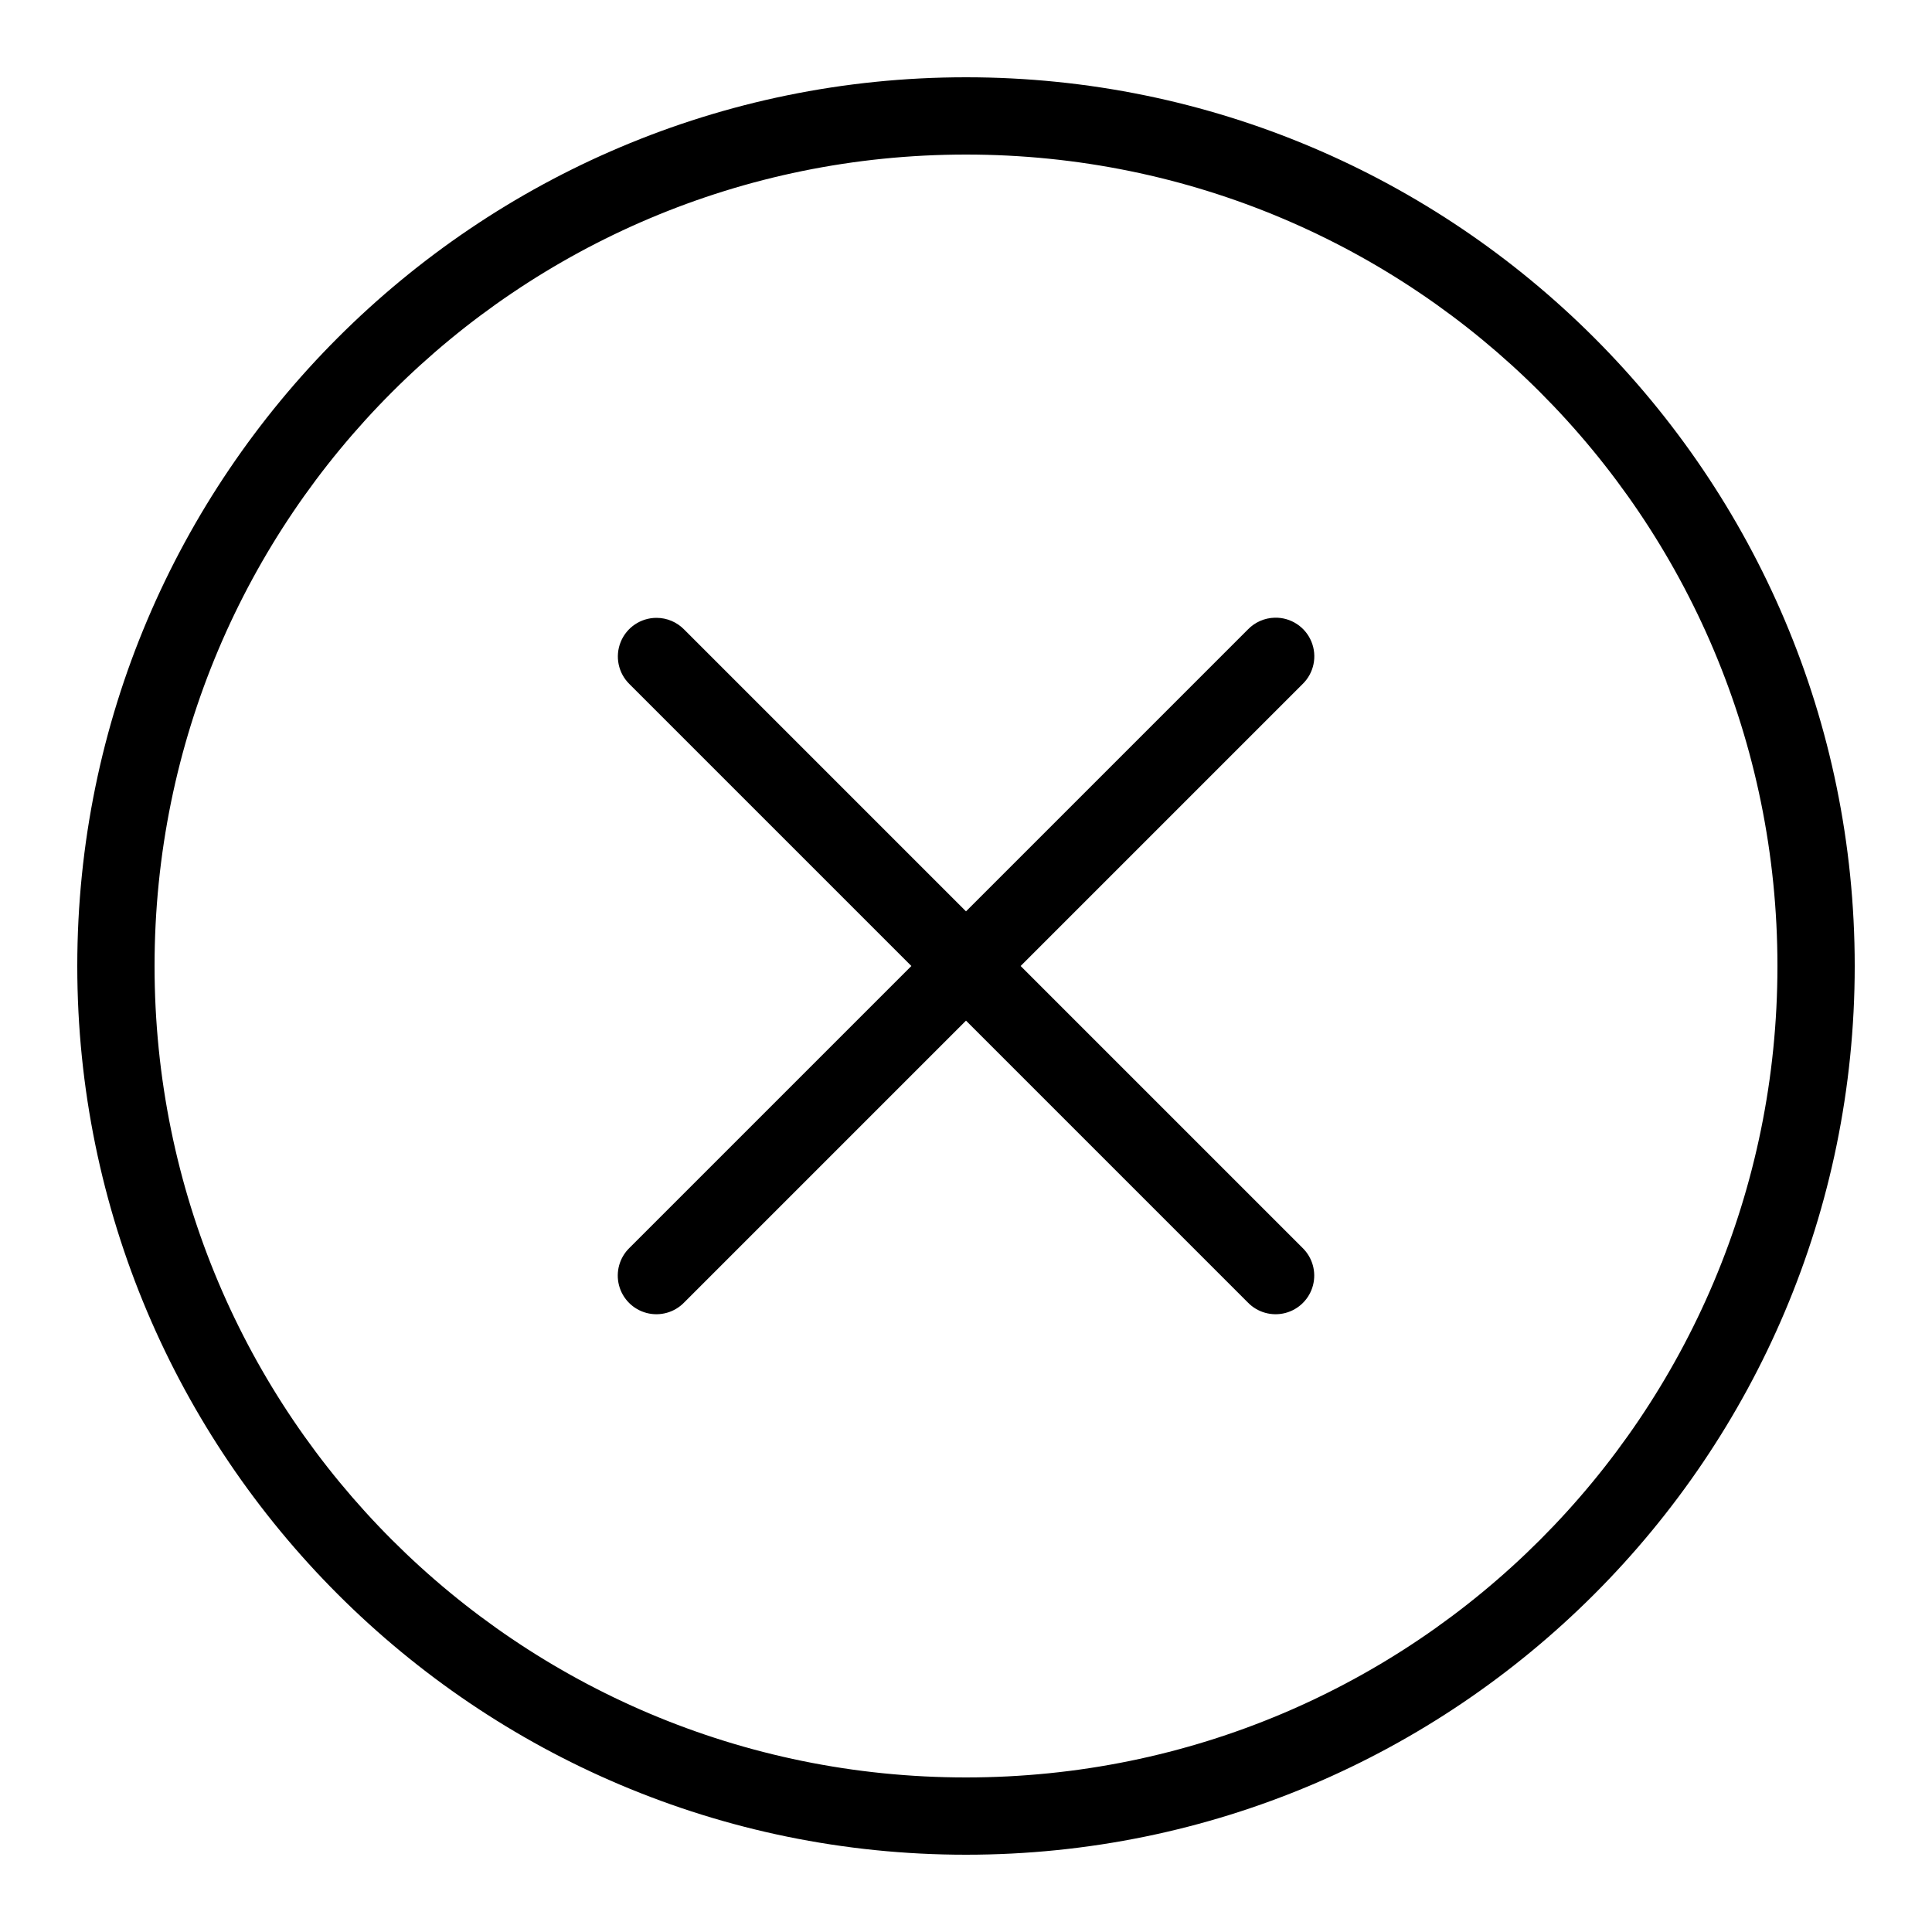
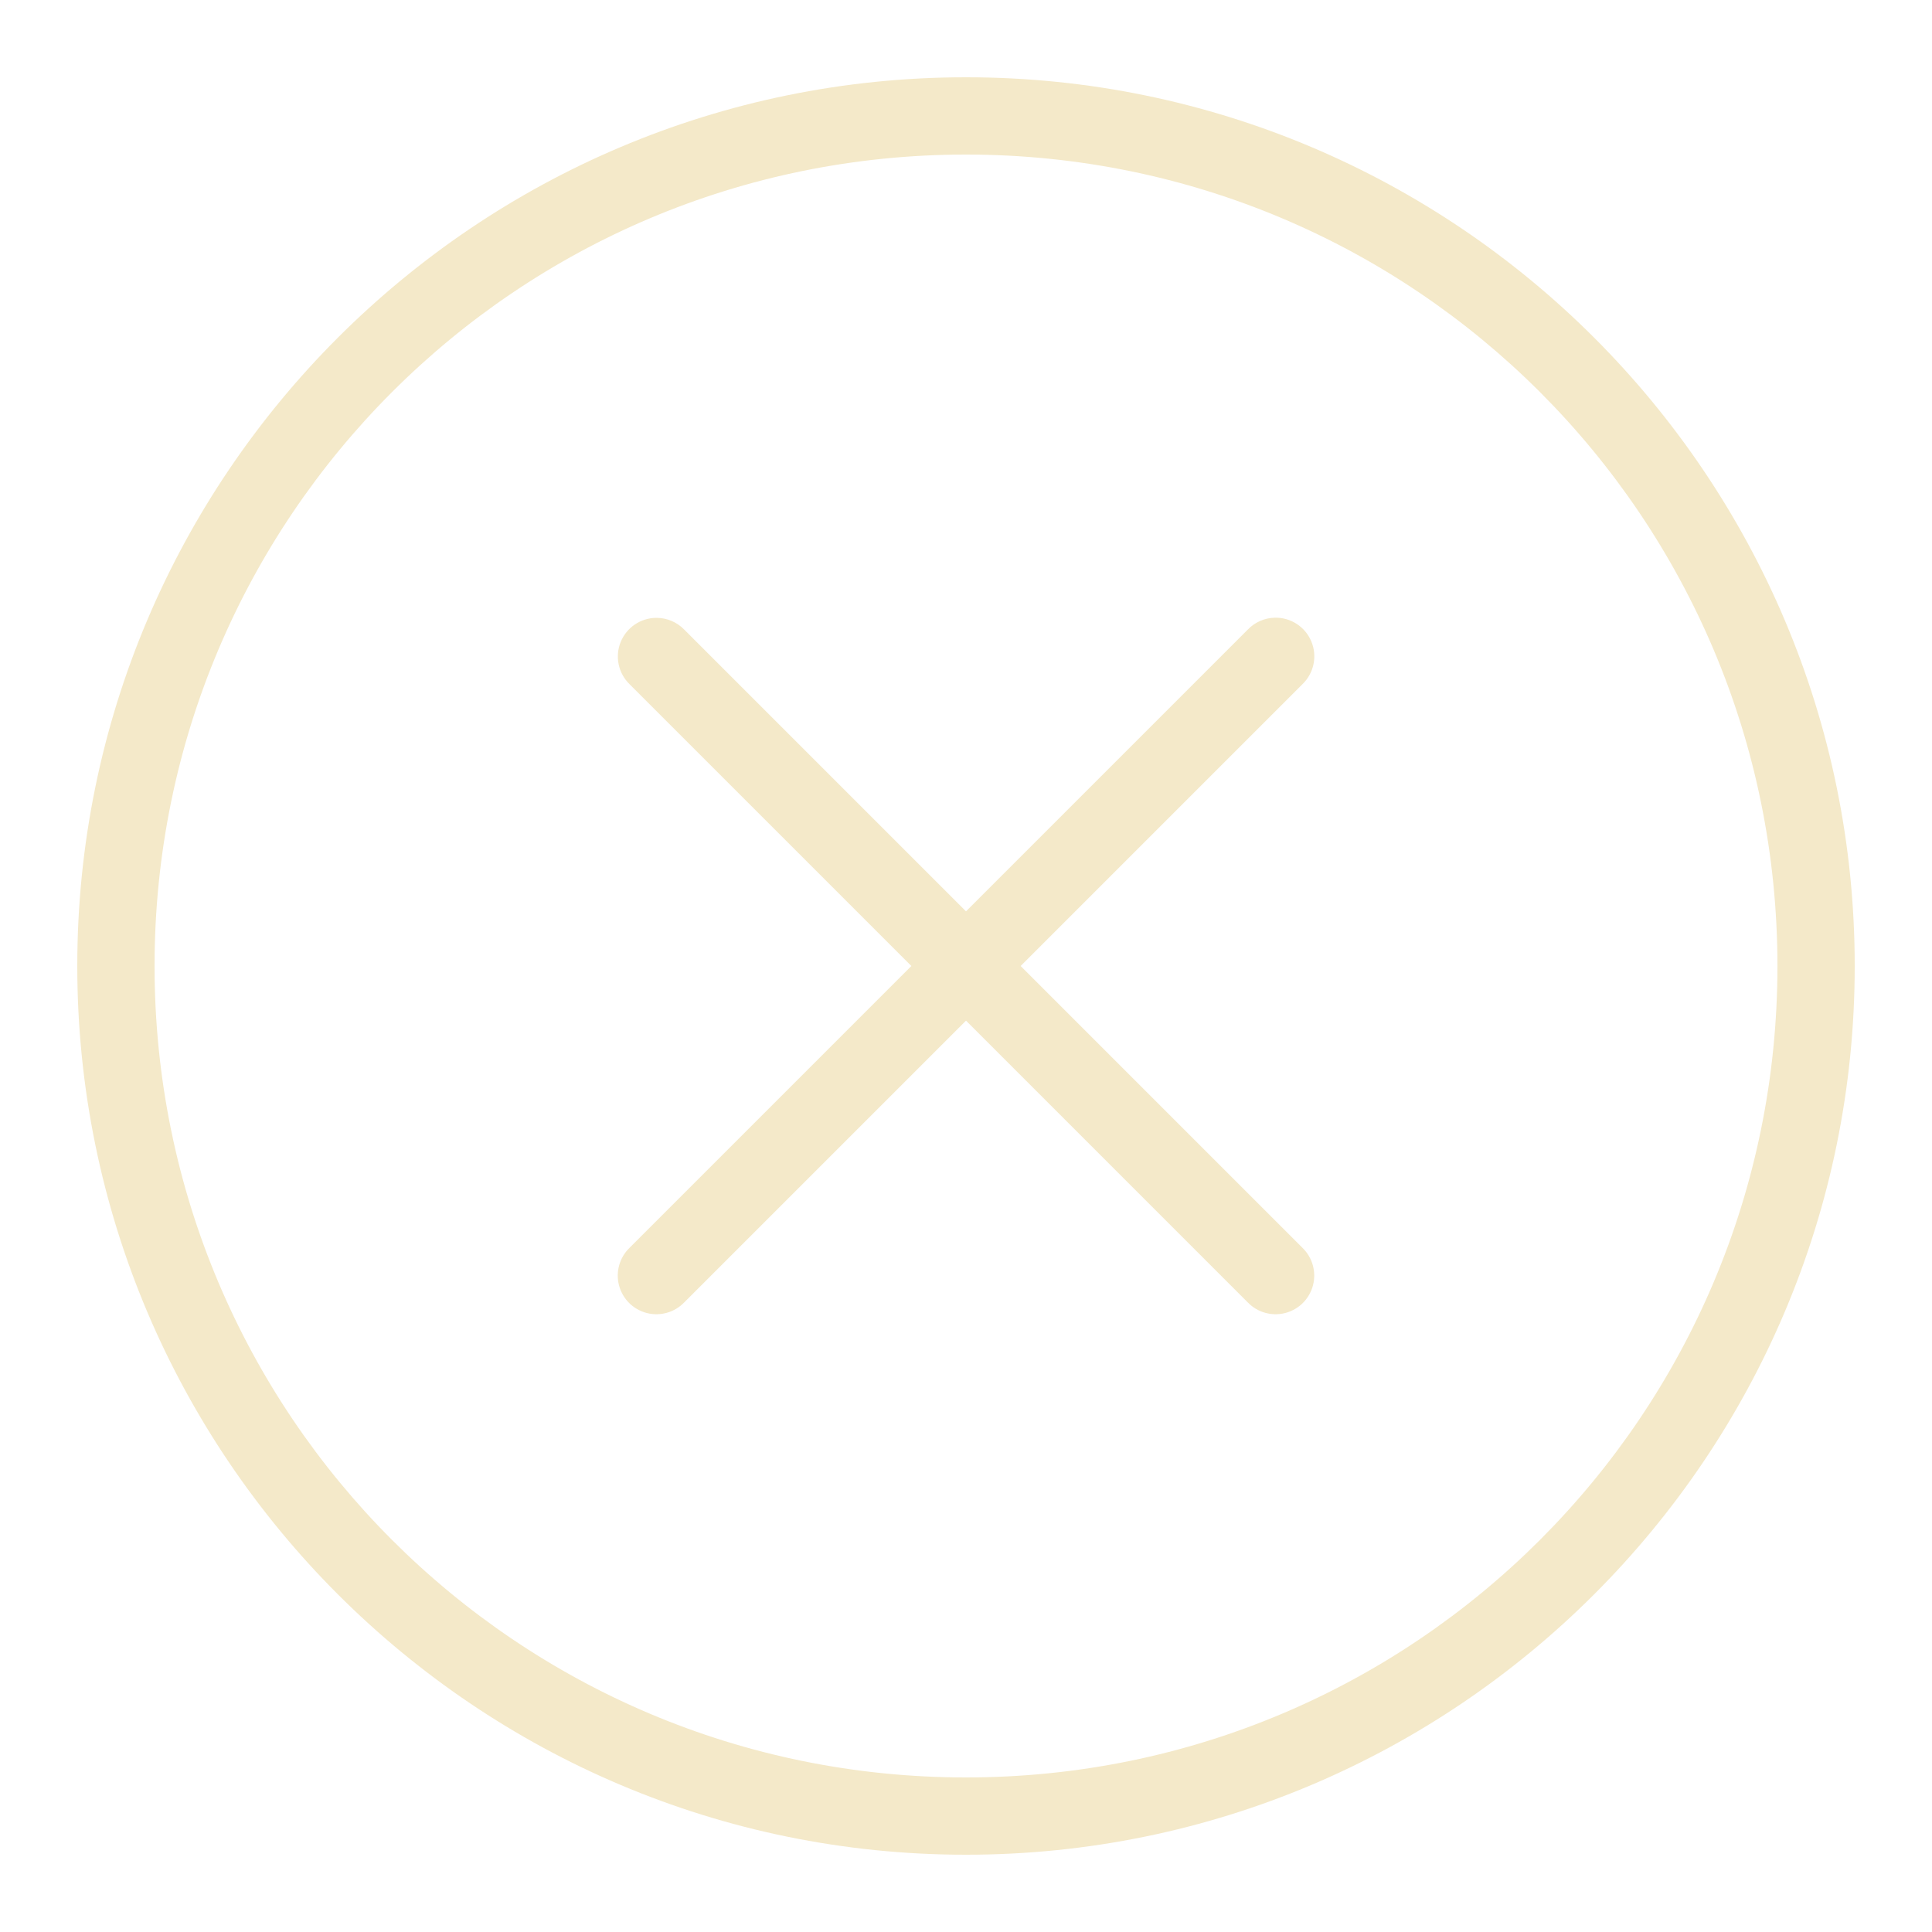
- <svg xmlns="http://www.w3.org/2000/svg" fill="#000000" viewBox="0 0 50 50" width="50px" height="50px">
+ <svg xmlns="http://www.w3.org/2000/svg" fill="#f4e9c9" viewBox="0 0 50 50" width="35px" height="35px">
  <path d="M 25 2 C 12.31 2 2 12.31 2 25 C 2 37.69 12.31 48 25 48 C 37.69 48 48 37.69 48 25 C 48 12.31 37.69 2 25 2 z M 25 4 C 36.61 4 46 13.39 46 25 C 46 36.61 36.61 46 25 46 C 13.39 46 4 36.61 4 25 C 4 13.39 13.39 4 25 4 z M 32.99 15.986 A 1 1 0 0 0 32.293 16.293 L 25 23.586 L 17.707 16.293 A 1 1 0 0 0 16.99 15.99 A 1 1 0 0 0 16.293 17.707 L 23.586 25 L 16.293 32.293 A 1 1 0 1 0 17.707 33.707 L 25 26.414 L 32.293 33.707 A 1 1 0 1 0 33.707 32.293 L 26.414 25 L 33.707 17.707 A 1 1 0 0 0 32.99 15.986 z" />
</svg>
